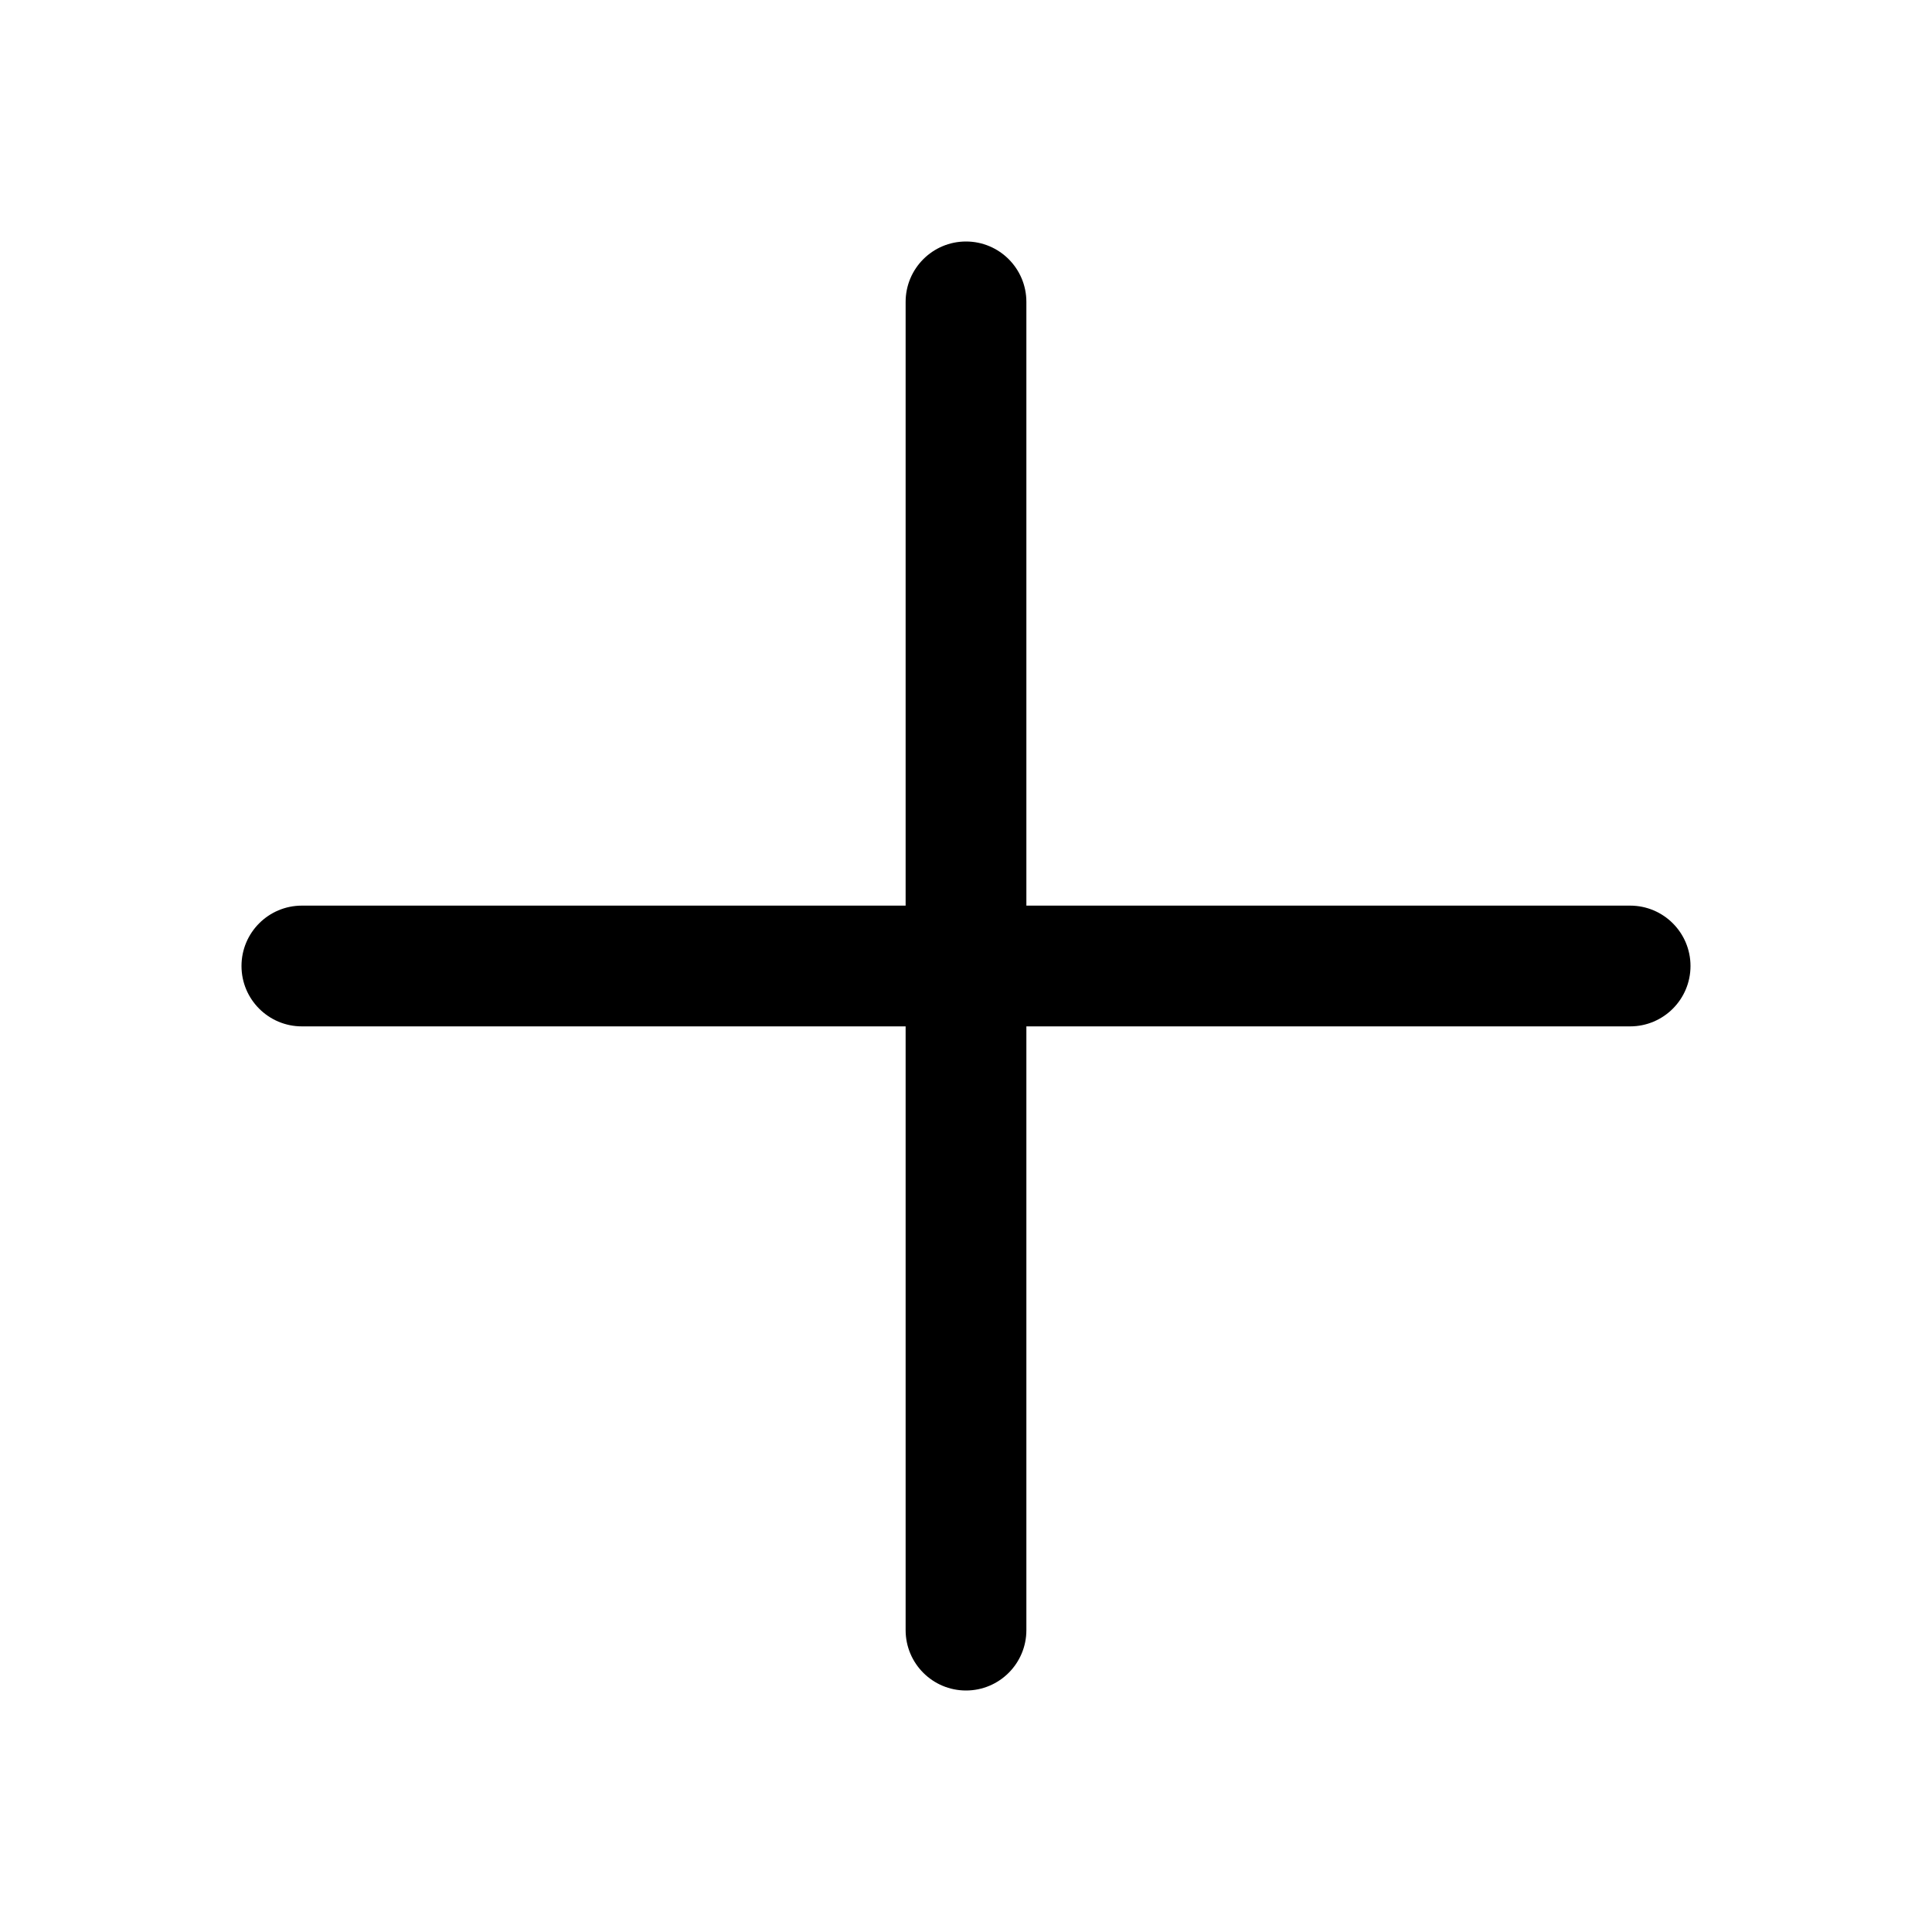
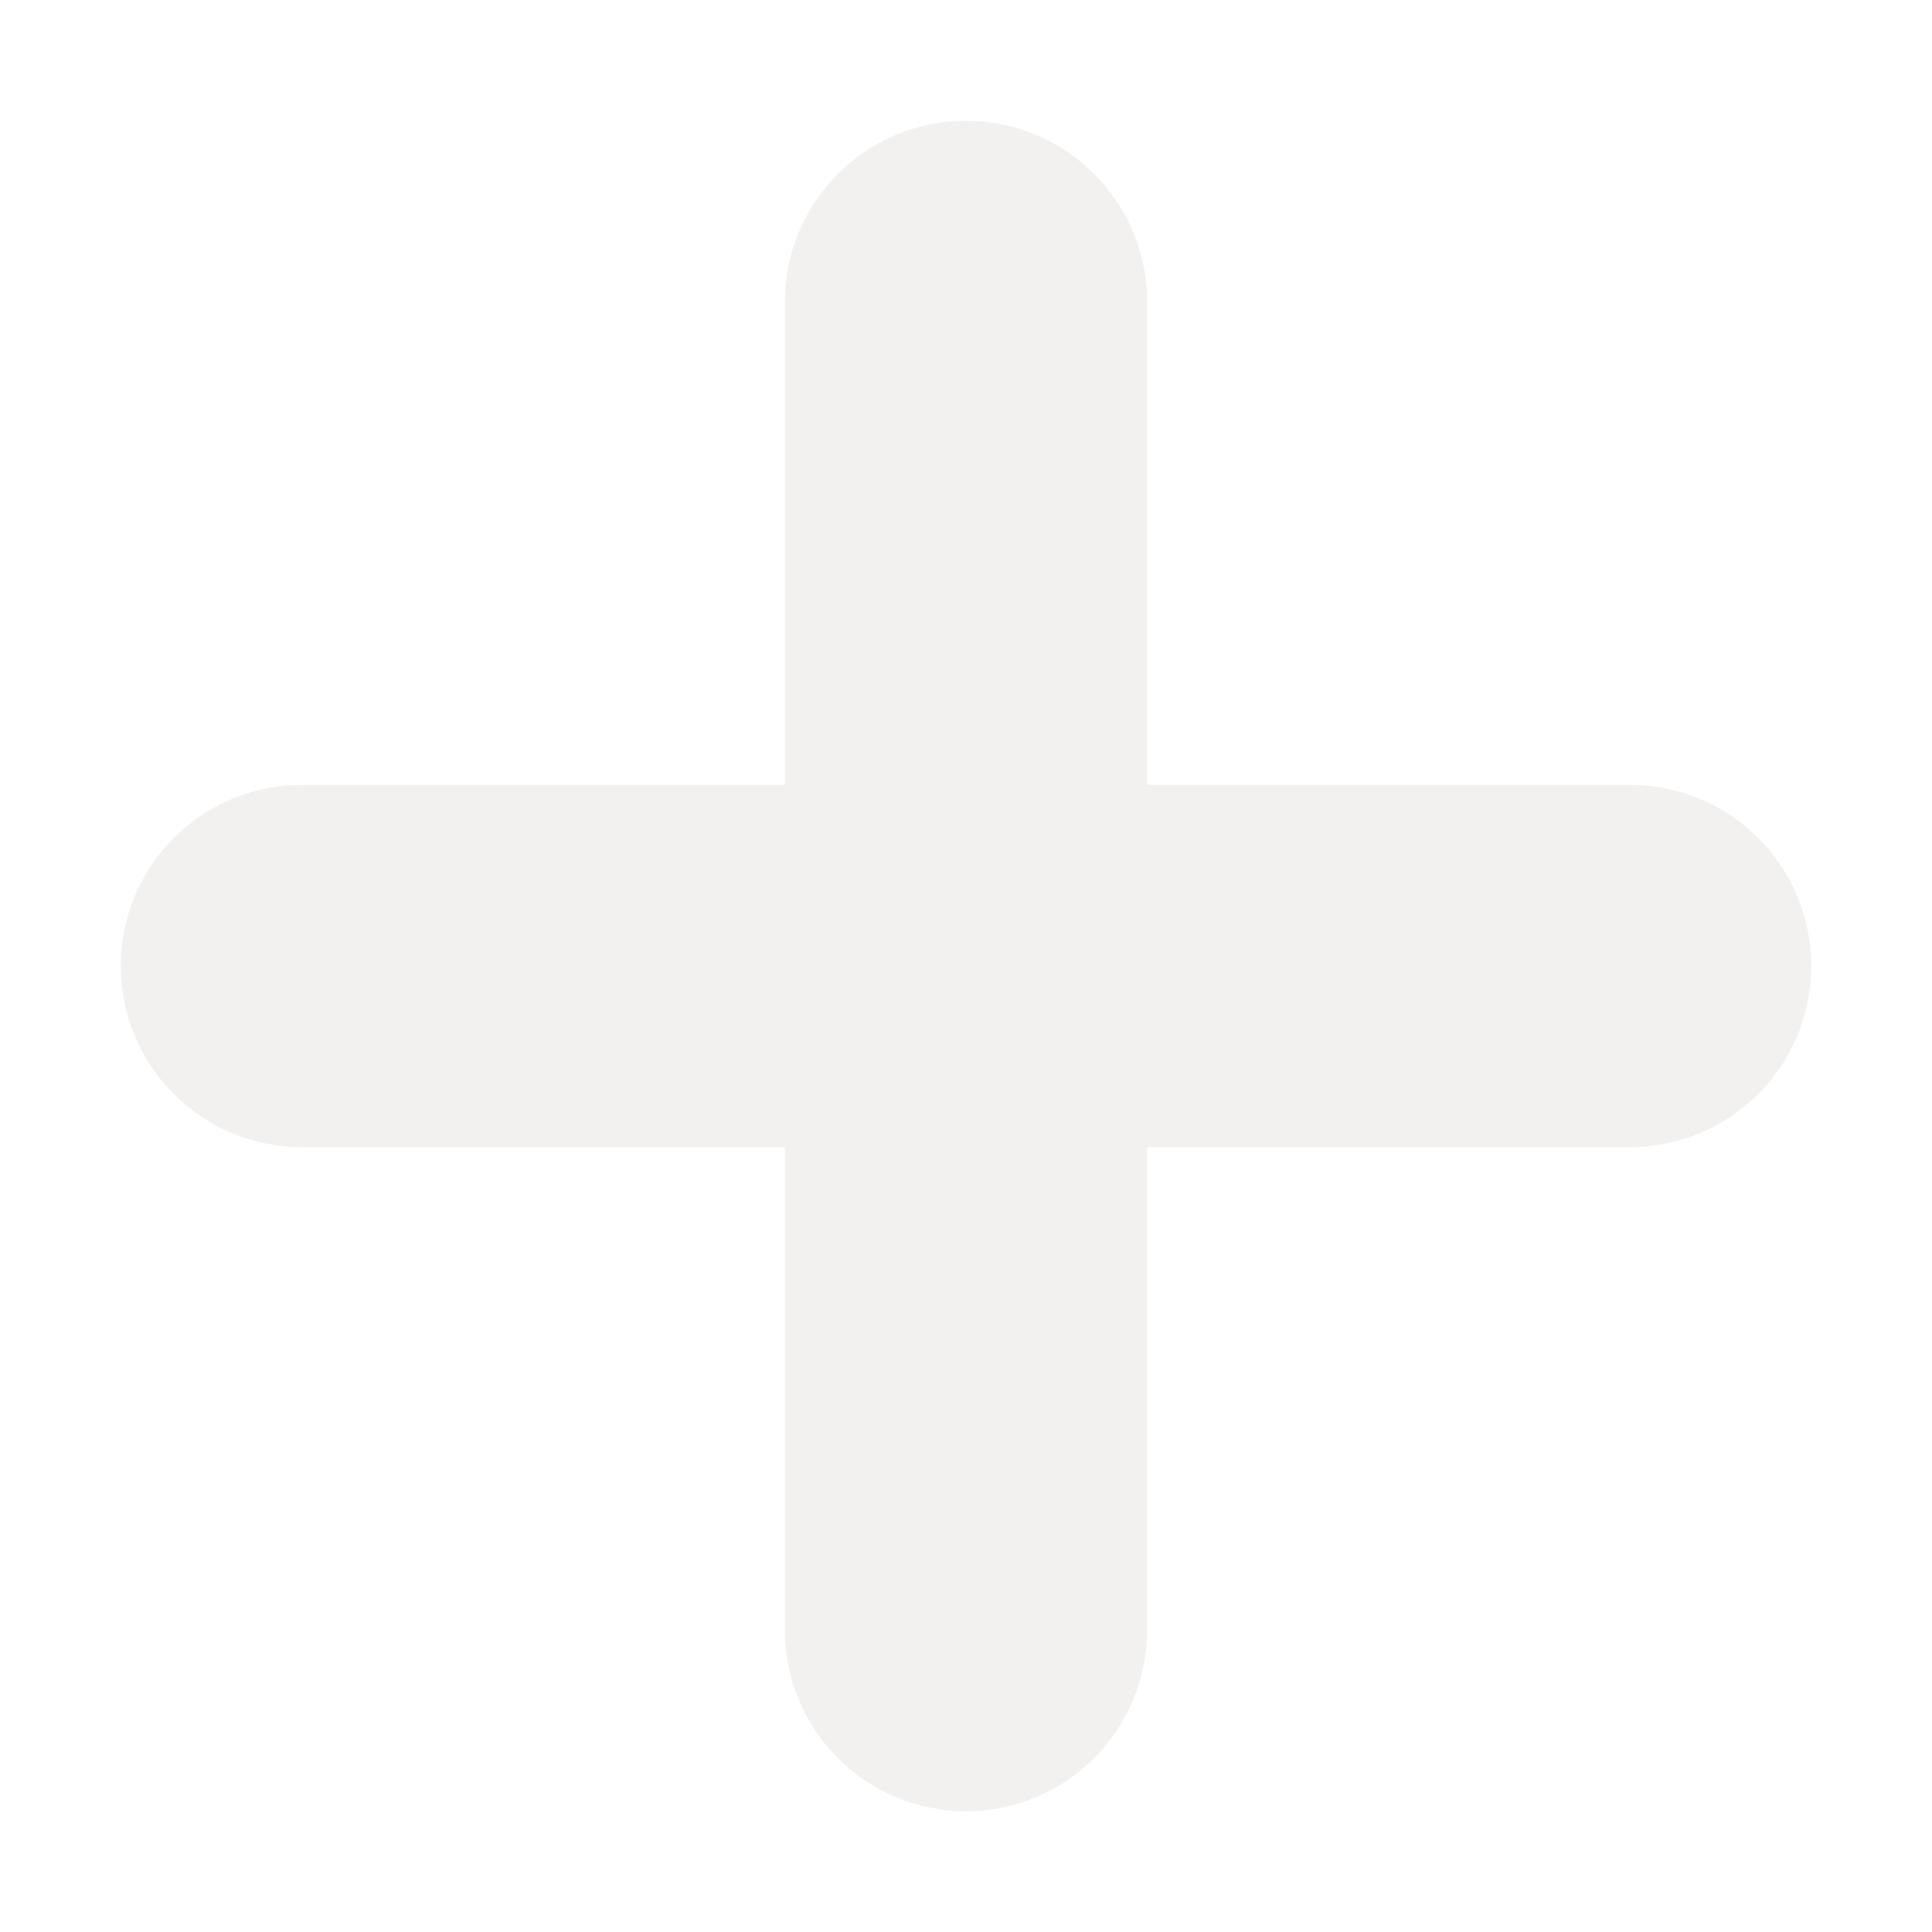
<svg xmlns="http://www.w3.org/2000/svg" width="16" height="16" fill="currentColor" class="bi bi-plus-lg" viewBox="0 0 16 16">
-   <path fill-rule="evenodd" d="M8 2a.5.5 0 0 1 .5.5v5h5a.5.5 0 0 1 0 1h-5v5a.5.5 0 0 1-1 0v-5h-5a.5.5 0 0 1 0-1h5v-5A.5.5 0 0 1 8 2Z" />
+   <path stroke="#f2f1ef" stroke-width="2" fill-rule="evenodd" d="M8 2a.5.5 0 0 1 .5.5v5h5a.5.5 0 0 1 0 1h-5v5a.5.5 0 0 1-1 0v-5h-5a.5.5 0 0 1 0-1h5v-5A.5.5 0 0 1 8 2Z" />
</svg>
